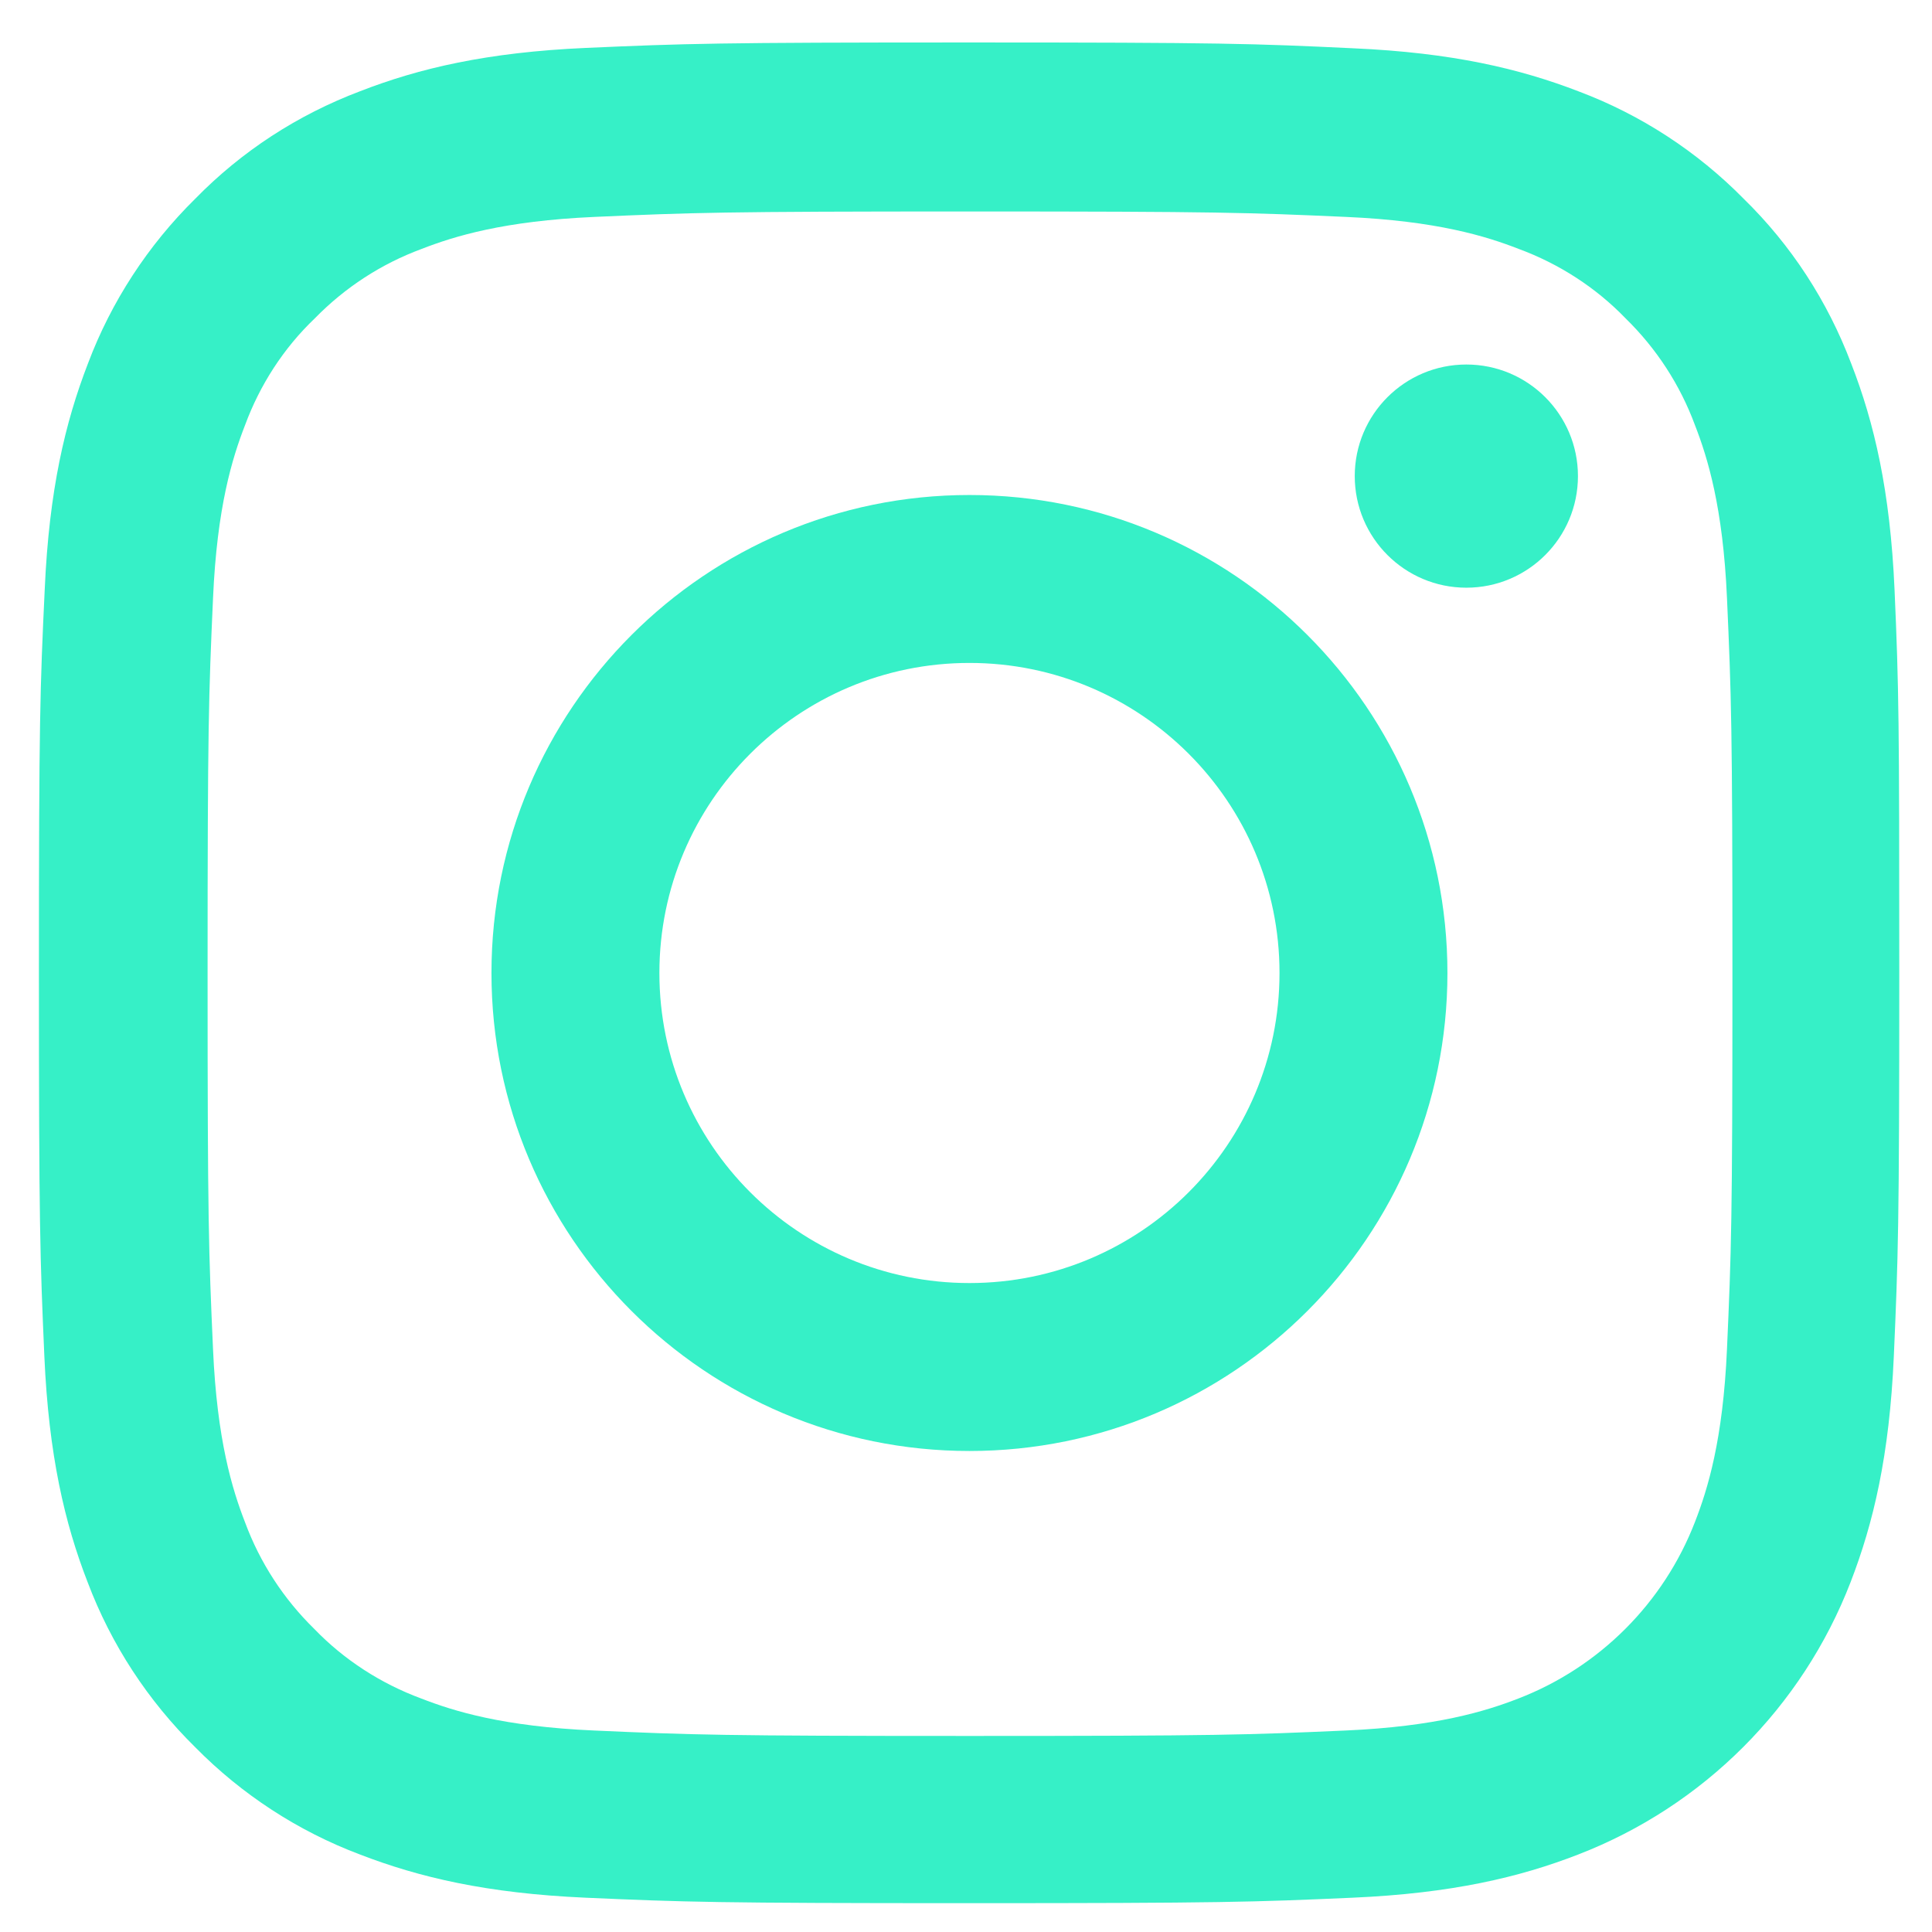
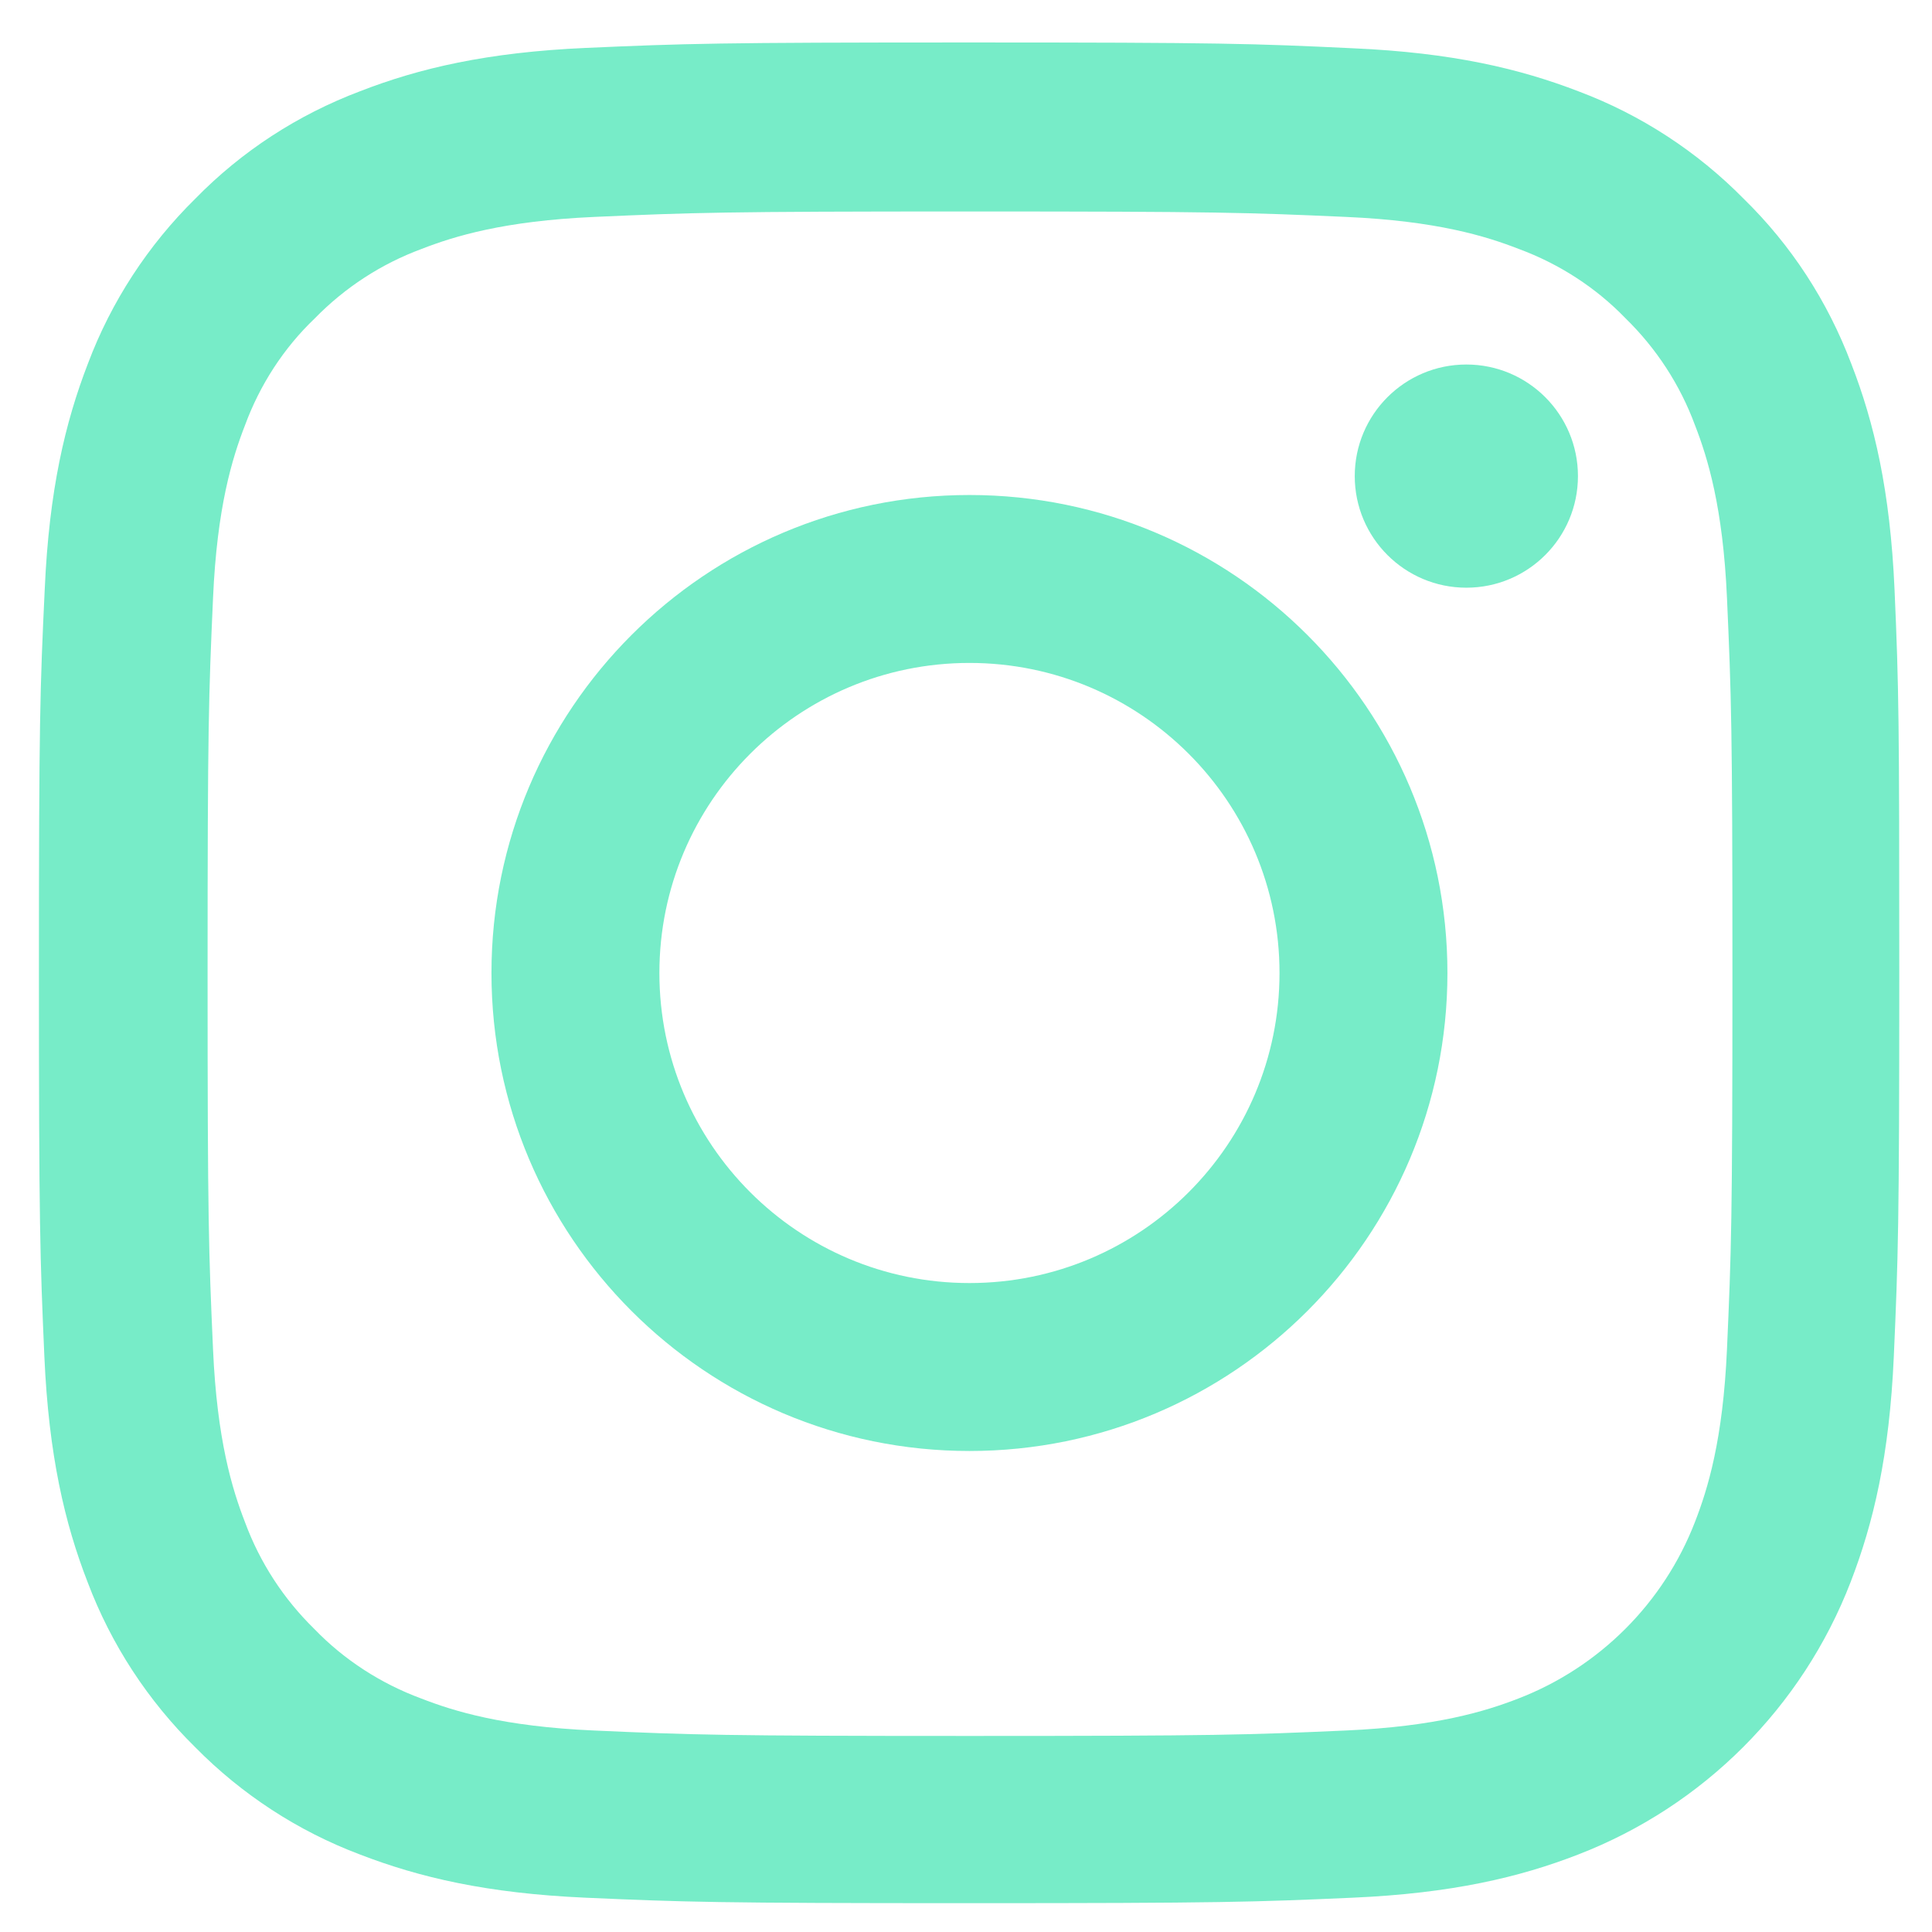
<svg xmlns="http://www.w3.org/2000/svg" version="1.1" id="Layer_1" width="32" height="32" viewBox="0 0 283.46 283.46">
  <g>
-     <path fill="#36F0C7" d="M616.289,181.866c0.121,67.102-25.279,96.701-92.039,97.371v-99.529h35.58l4.811-43.911H524.25v-19.88         c0-6.09,0.641-10.57,2.25-13.141c2.24-3.839,6.73-5.77,13.779-5.77H564v-43.59h-39.75c-8.01,0-15.701,0.96-24.68,4.49         c-18.271,7.37-27.561,24.68-27.561,51.6v26.29h-25.641v43.911h25.641v99.549h-37.77c-61.16,0-90.83-29.67-90.83-97v-79         c0-71.33,34.67-97,91-97h87.23c62.77,0,94.51,24.5,94.578,96.5L616.289,181.866z" />
+     <path fill="#77ECC8" d="M616.289,181.866c0.121,67.102-25.279,96.701-92.039,97.371v-99.529h35.58l4.811-43.911H524.25v-19.88         c0-6.09,0.641-10.57,2.25-13.141c2.24-3.839,6.73-5.77,13.779-5.77H564v-43.59h-39.75c-8.01,0-15.701,0.96-24.68,4.49         c-18.271,7.37-27.561,24.68-27.561,51.6v26.29h-25.641v43.911h25.641v99.549h-37.77c-61.16,0-90.83-29.67-90.83-97v-79         c0-71.33,34.67-97,91-97h87.23c62.77,0,94.51,24.5,94.578,96.5L616.289,181.866z" />
  </g>
  <g>
    <g>
-       <path clipPath="url(#SVGID_4_)" fill="#36F0C7" d="M277.964,86.491c-0.64-14.503-2.985-24.477-6.347-33.118             c-3.467-9.171-8.798-17.383-15.785-24.21c-6.829-6.935-15.095-12.321-24.16-15.733c-8.691-3.359-18.612-5.705-33.117-6.345             C183.939,6.39,179.302,6.23,142.238,6.23c-37.066,0-41.705,0.16-56.266,0.799c-14.506,0.64-24.477,2.989-33.117,6.347             c-9.174,3.467-17.386,8.801-24.214,15.788C21.709,35.99,16.325,44.255,12.91,53.321c-3.36,8.693-5.706,18.612-6.346,33.117             c-0.693,14.615-0.854,19.253-0.854,56.318c0,37.064,0.161,41.705,0.799,56.264c0.641,14.506,2.989,24.479,6.349,33.118             c3.467,9.175,8.851,17.388,15.784,24.212c6.828,6.935,15.094,12.321,24.16,15.734c8.694,3.359,18.611,5.704,33.119,6.344             c14.559,0.643,19.2,0.802,56.266,0.802c37.063,0,41.702-0.159,56.263-0.802c14.506-0.64,24.478-2.984,33.116-6.344             c18.349-7.094,32.853-21.601,39.946-39.946c3.36-8.691,5.708-18.612,6.345-33.118c0.642-14.559,0.802-19.199,0.802-56.264             C278.657,105.692,278.602,101.053,277.964,86.491L277.964,86.491z M253.379,197.954c-0.588,13.333-2.826,20.533-4.692,25.333             c-4.588,11.892-14.026,21.331-25.92,25.919c-4.799,1.866-12.052,4.105-25.331,4.691c-14.401,0.64-18.72,0.799-55.144,0.799             c-36.427,0-40.799-0.159-55.146-0.799c-13.333-0.586-20.533-2.825-25.333-4.691c-5.918-2.188-11.305-5.654-15.677-10.187             c-4.532-4.429-8.001-9.761-10.188-15.679c-1.866-4.8-4.104-12.054-4.691-25.332c-0.641-14.401-0.8-18.722-0.8-55.146             c0-36.427,0.159-40.798,0.8-55.145c0.586-13.333,2.825-20.53,4.691-25.33c2.187-5.92,5.656-11.307,10.243-15.681             c4.424-4.533,9.756-8,15.677-10.186c4.8-1.867,12.054-4.105,25.333-4.694c14.399-0.638,18.719-0.799,55.142-0.799             c36.48,0,40.799,0.162,55.147,0.799c13.333,0.589,20.532,2.828,25.331,4.694c5.919,2.186,11.306,5.653,15.678,10.186             c4.534,4.426,8.002,9.761,10.188,15.681c1.866,4.8,4.104,12.05,4.692,25.33c0.639,14.4,0.8,18.718,0.8,55.145             C254.179,179.287,254.018,183.554,253.379,197.954L253.379,197.954z M253.379,197.954" />
+       <path clipPath="url(#SVGID_4_)" fill="#77ECC8" d="M277.964,86.491c-0.64-14.503-2.985-24.477-6.347-33.118             c-3.467-9.171-8.798-17.383-15.785-24.21c-6.829-6.935-15.095-12.321-24.16-15.733c-8.691-3.359-18.612-5.705-33.117-6.345             C183.939,6.39,179.302,6.23,142.238,6.23c-37.066,0-41.705,0.16-56.266,0.799c-14.506,0.64-24.477,2.989-33.117,6.347             c-9.174,3.467-17.386,8.801-24.214,15.788C21.709,35.99,16.325,44.255,12.91,53.321c-3.36,8.693-5.706,18.612-6.346,33.117             c-0.693,14.615-0.854,19.253-0.854,56.318c0,37.064,0.161,41.705,0.799,56.264c0.641,14.506,2.989,24.479,6.349,33.118             c3.467,9.175,8.851,17.388,15.784,24.212c6.828,6.935,15.094,12.321,24.16,15.734c8.694,3.359,18.611,5.704,33.119,6.344             c14.559,0.643,19.2,0.802,56.266,0.802c37.063,0,41.702-0.159,56.263-0.802c14.506-0.64,24.478-2.984,33.116-6.344             c18.349-7.094,32.853-21.601,39.946-39.946c3.36-8.691,5.708-18.612,6.345-33.118c0.642-14.559,0.802-19.199,0.802-56.264             C278.657,105.692,278.602,101.053,277.964,86.491L277.964,86.491z M253.379,197.954c-0.588,13.333-2.826,20.533-4.692,25.333             c-4.588,11.892-14.026,21.331-25.92,25.919c-4.799,1.866-12.052,4.105-25.331,4.691c-14.401,0.64-18.72,0.799-55.144,0.799             c-36.427,0-40.799-0.159-55.146-0.799c-13.333-0.586-20.533-2.825-25.333-4.691c-5.918-2.188-11.305-5.654-15.677-10.187             c-4.532-4.429-8.001-9.761-10.188-15.679c-1.866-4.8-4.104-12.054-4.691-25.332c-0.641-14.401-0.8-18.722-0.8-55.146             c0-36.427,0.159-40.798,0.8-55.145c0.586-13.333,2.825-20.53,4.691-25.33c2.187-5.92,5.656-11.307,10.243-15.681             c4.424-4.533,9.756-8,15.677-10.186c4.8-1.867,12.054-4.105,25.333-4.694c14.399-0.638,18.719-0.799,55.142-0.799             c36.48,0,40.799,0.162,55.147,0.799c13.333,0.589,20.532,2.828,25.331,4.694c5.919,2.186,11.306,5.653,15.678,10.186             c4.534,4.426,8.002,9.761,10.188,15.681c1.866,4.8,4.104,12.05,4.692,25.33c0.639,14.4,0.8,18.718,0.8,55.145             C254.179,179.287,254.018,183.554,253.379,197.954L253.379,197.954z M253.379,197.954" />
    </g>
-     <path fill="#36F0C7" d="M142.238,72.626c-38.719,0-70.131,31.411-70.131,70.13c0,38.719,31.412,70.131,70.131,70.131         c38.718,0,70.127-31.412,70.127-70.131C212.365,104.037,180.956,72.626,142.238,72.626L142.238,72.626z M142.238,188.247         c-25.118,0-45.493-20.37-45.493-45.49c0-25.12,20.375-45.492,45.493-45.492c25.117,0,45.49,20.372,45.49,45.492         C187.729,167.877,167.355,188.247,142.238,188.247L142.238,188.247z M142.238,188.247" />
-     <path fill="#36F0C7" d="M231.514,69.853c0,9.042-7.331,16.373-16.375,16.373c-9.041,0-16.372-7.33-16.372-16.373         c0-9.042,7.331-16.372,16.372-16.372C224.183,53.481,231.514,60.812,231.514,69.853L231.514,69.853z M231.514,69.853" />
+     <path fill="#77ECC8" d="M142.238,72.626c-38.719,0-70.131,31.411-70.131,70.13c0,38.719,31.412,70.131,70.131,70.131         c38.718,0,70.127-31.412,70.127-70.131C212.365,104.037,180.956,72.626,142.238,72.626L142.238,72.626z M142.238,188.247         c-25.118,0-45.493-20.37-45.493-45.49c0-25.12,20.375-45.492,45.493-45.492c25.117,0,45.49,20.372,45.49,45.492         C187.729,167.877,167.355,188.247,142.238,188.247L142.238,188.247z M142.238,188.247" />
+     <path fill="#77ECC8" d="M231.514,69.853c0,9.042-7.331,16.373-16.375,16.373c-9.041,0-16.372-7.33-16.372-16.373         c0-9.042,7.331-16.372,16.372-16.372C224.183,53.481,231.514,60.812,231.514,69.853L231.514,69.853z M231.514,69.853" />
  </g>
</svg>
